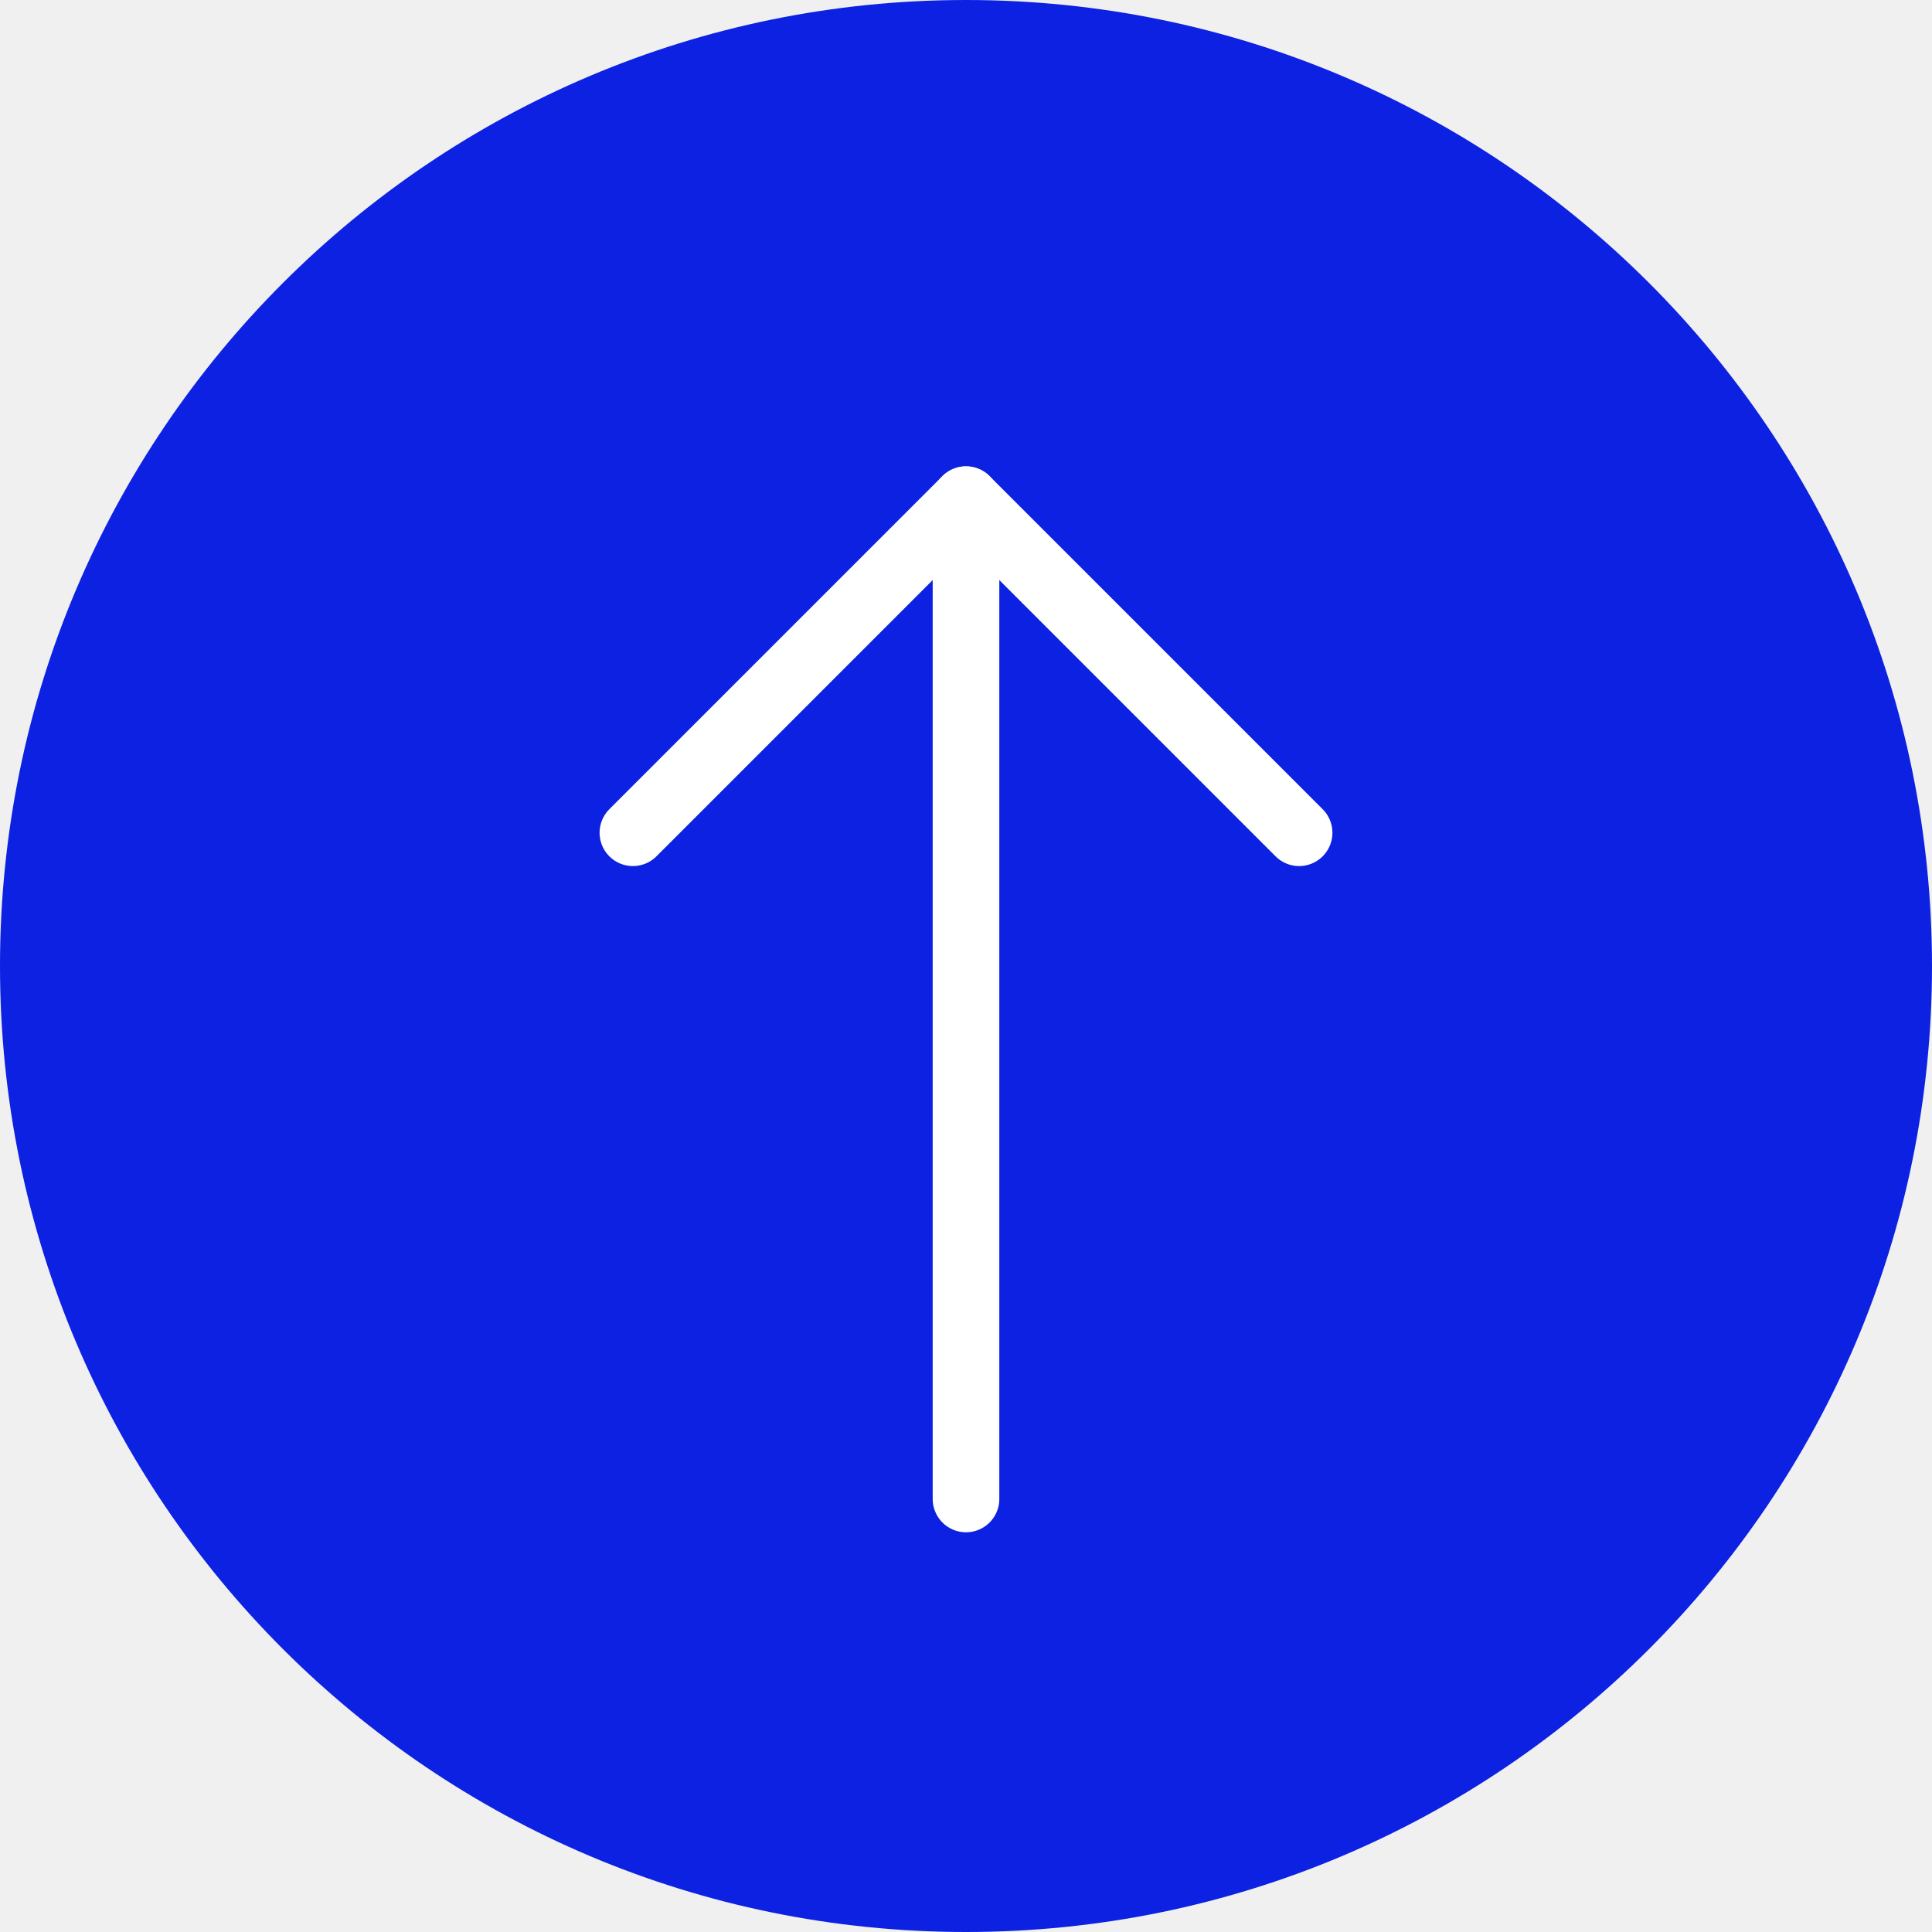
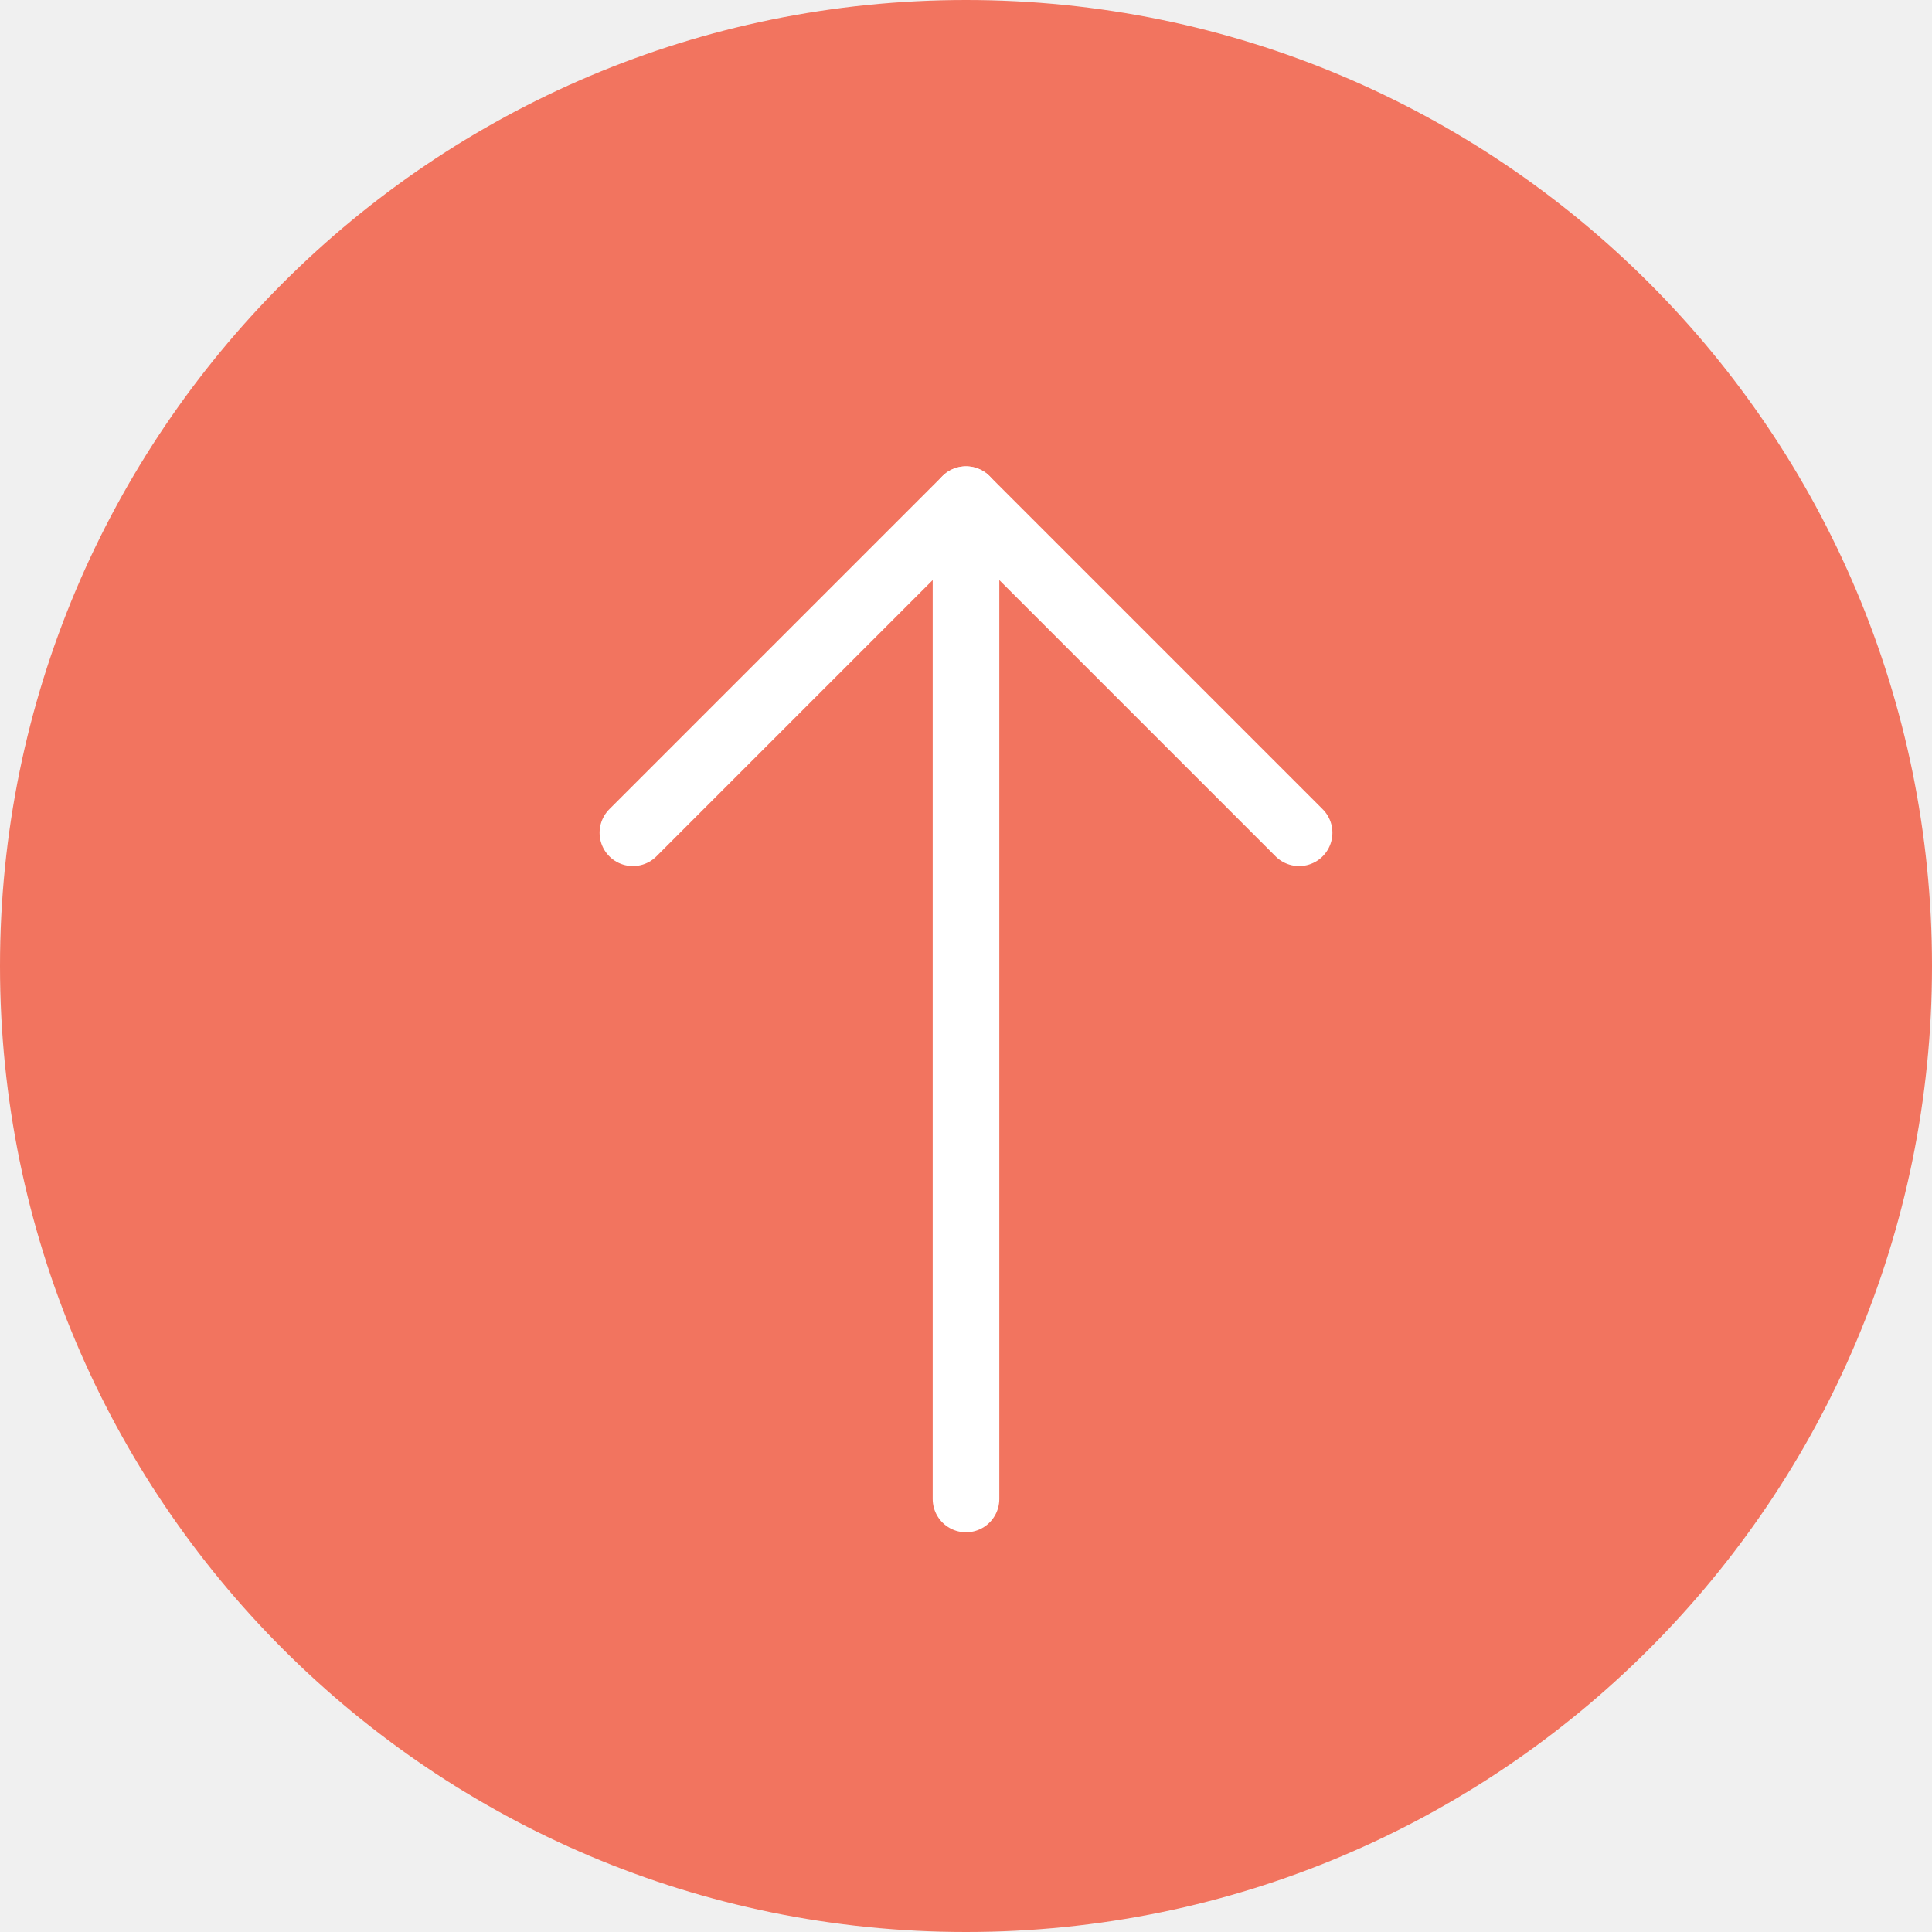
<svg xmlns="http://www.w3.org/2000/svg" width="29" height="29" viewBox="0 0 29 29" fill="none">
-   <path fill-rule="evenodd" clip-rule="evenodd" d="M14.5 29C22.508 29 29 22.508 29 14.5C29 6.492 22.508 0 14.5 0C6.492 0 0 6.492 0 14.5C0 22.508 6.492 29 14.5 29Z" fill="#0C21E2" />
+   <path fill-rule="evenodd" clip-rule="evenodd" d="M14.5 29C22.508 29 29 22.508 29 14.5C29 6.492 22.508 0 14.5 0C6.492 0 0 6.492 0 14.5C0 22.508 6.492 29 14.5 29Z" fill="#f2745f" />
  <path d="M14.5 22.5V7.5" stroke="white" stroke-linecap="round" stroke-linejoin="round" />
  <path d="M9.5 12.5L14.5 7.5L19.5 12.5" stroke="white" stroke-linecap="round" stroke-linejoin="round" />
</svg>
